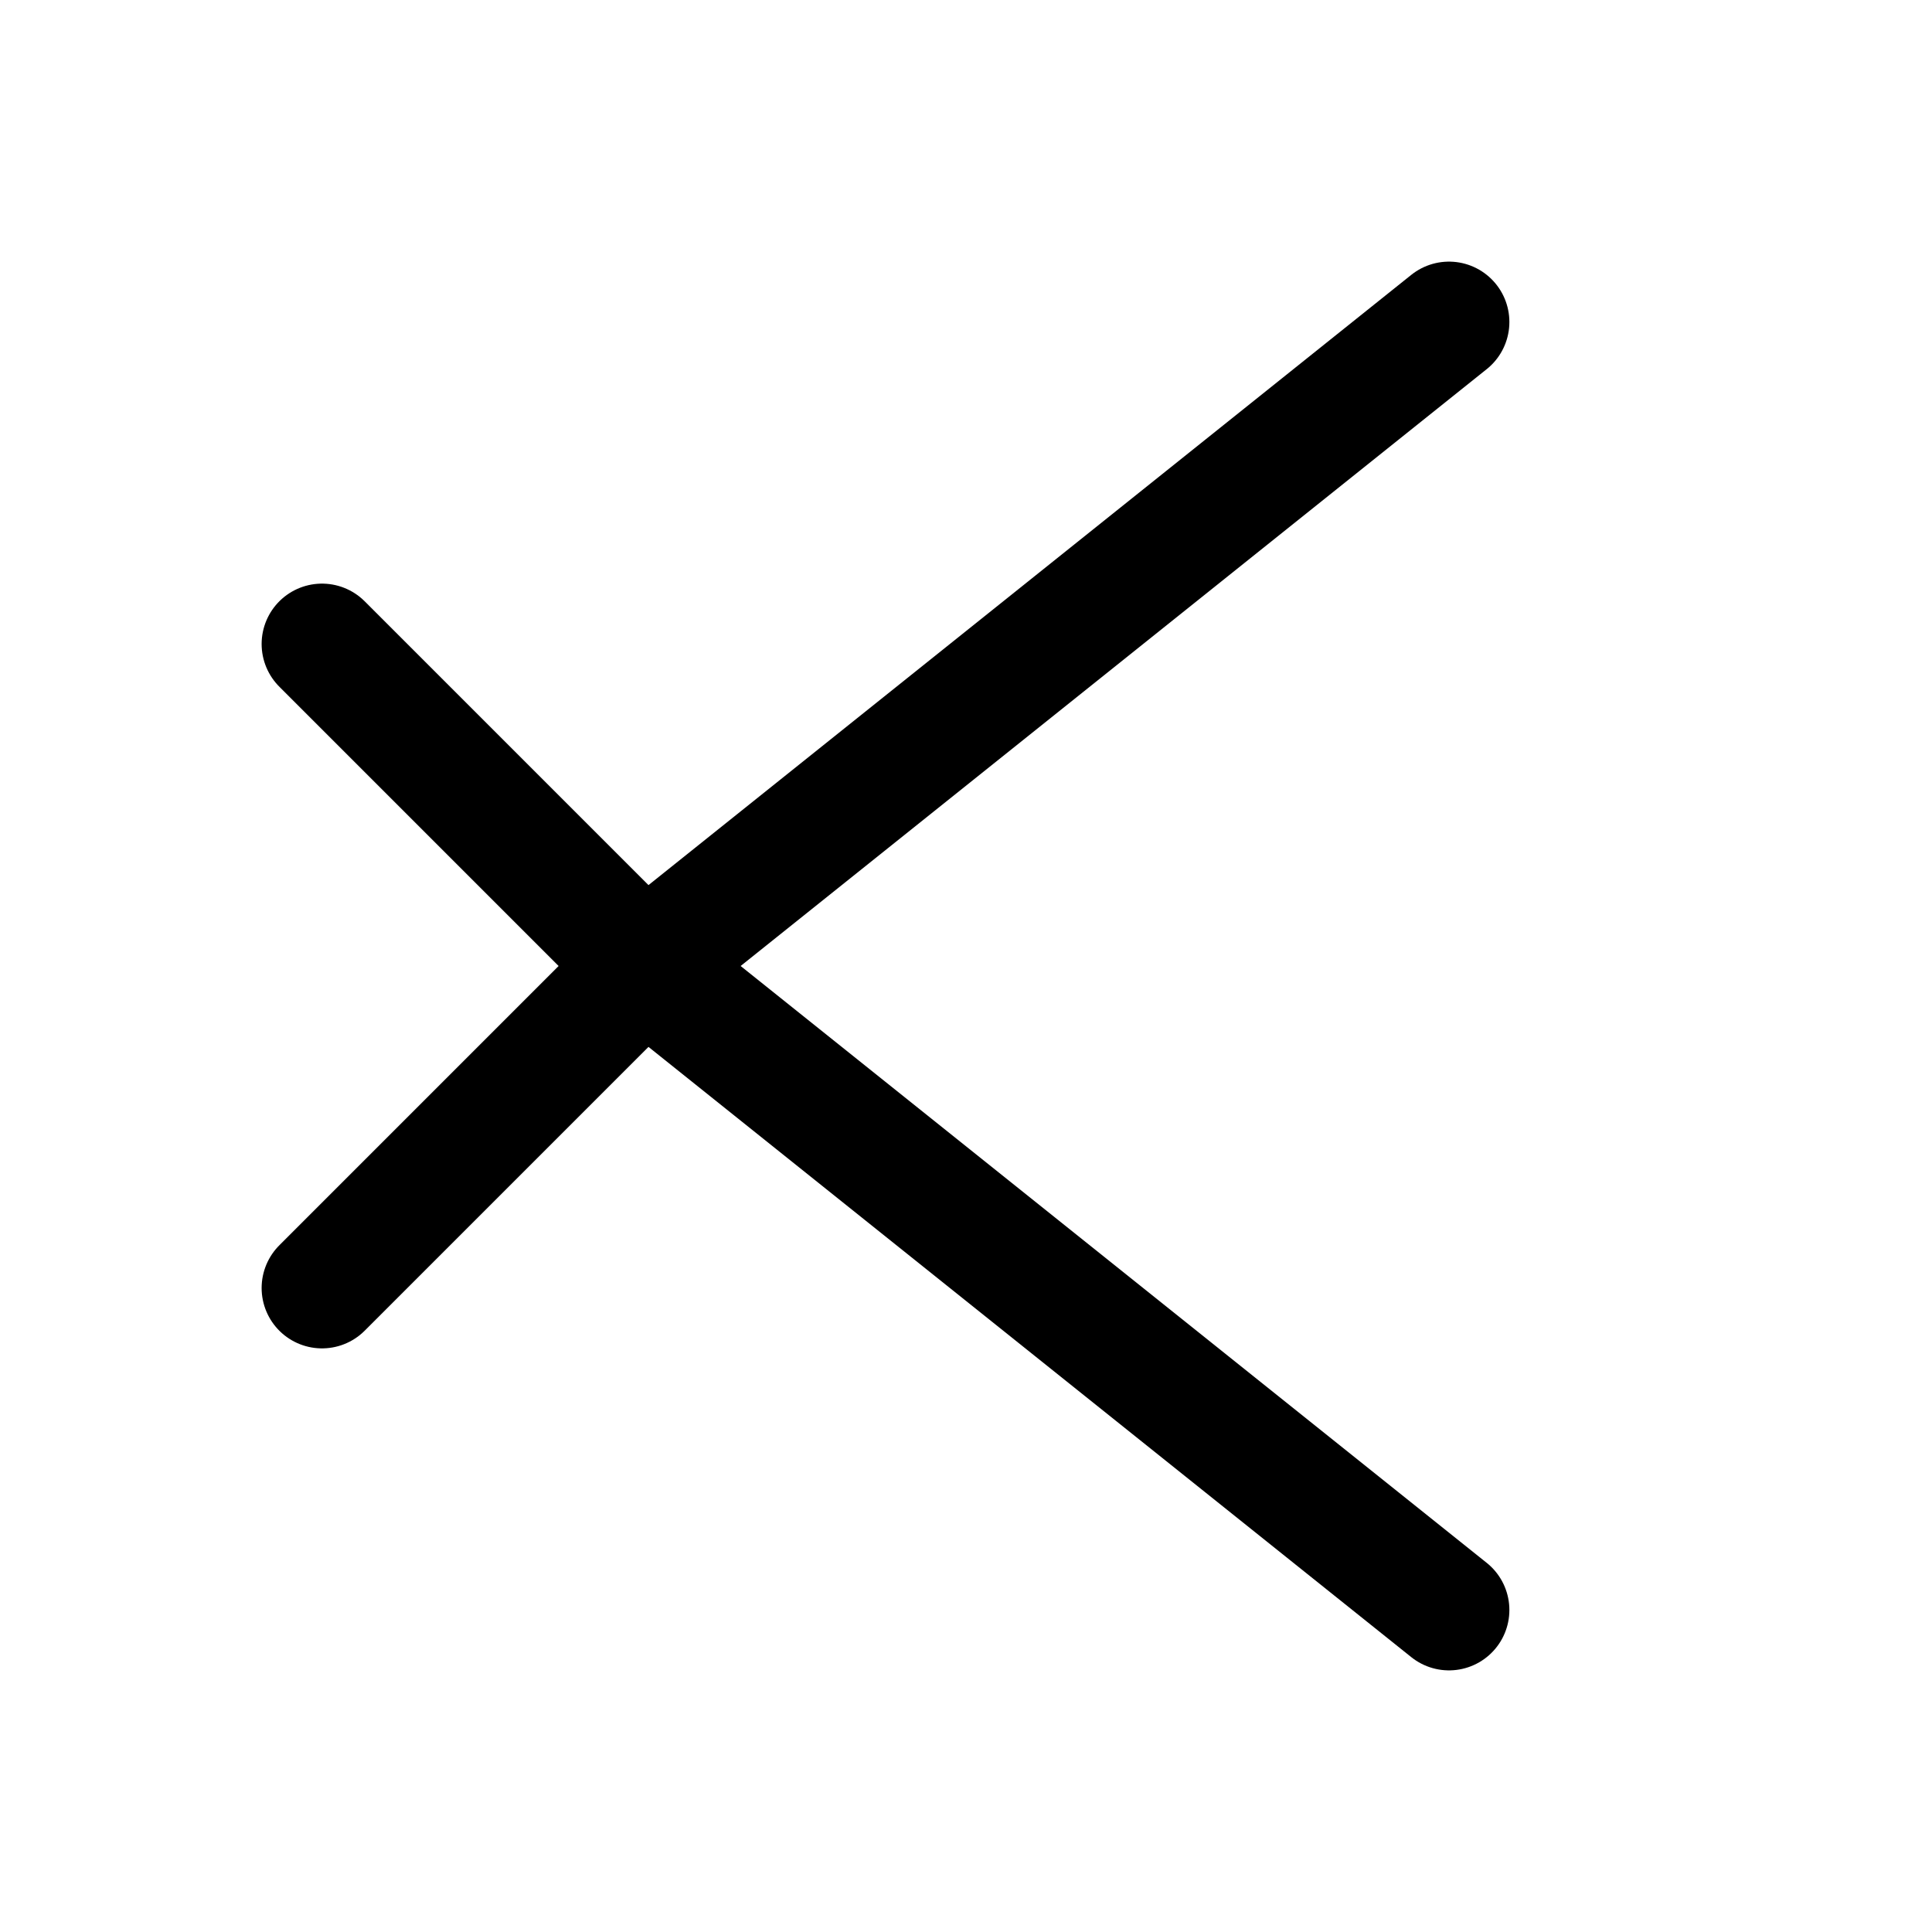
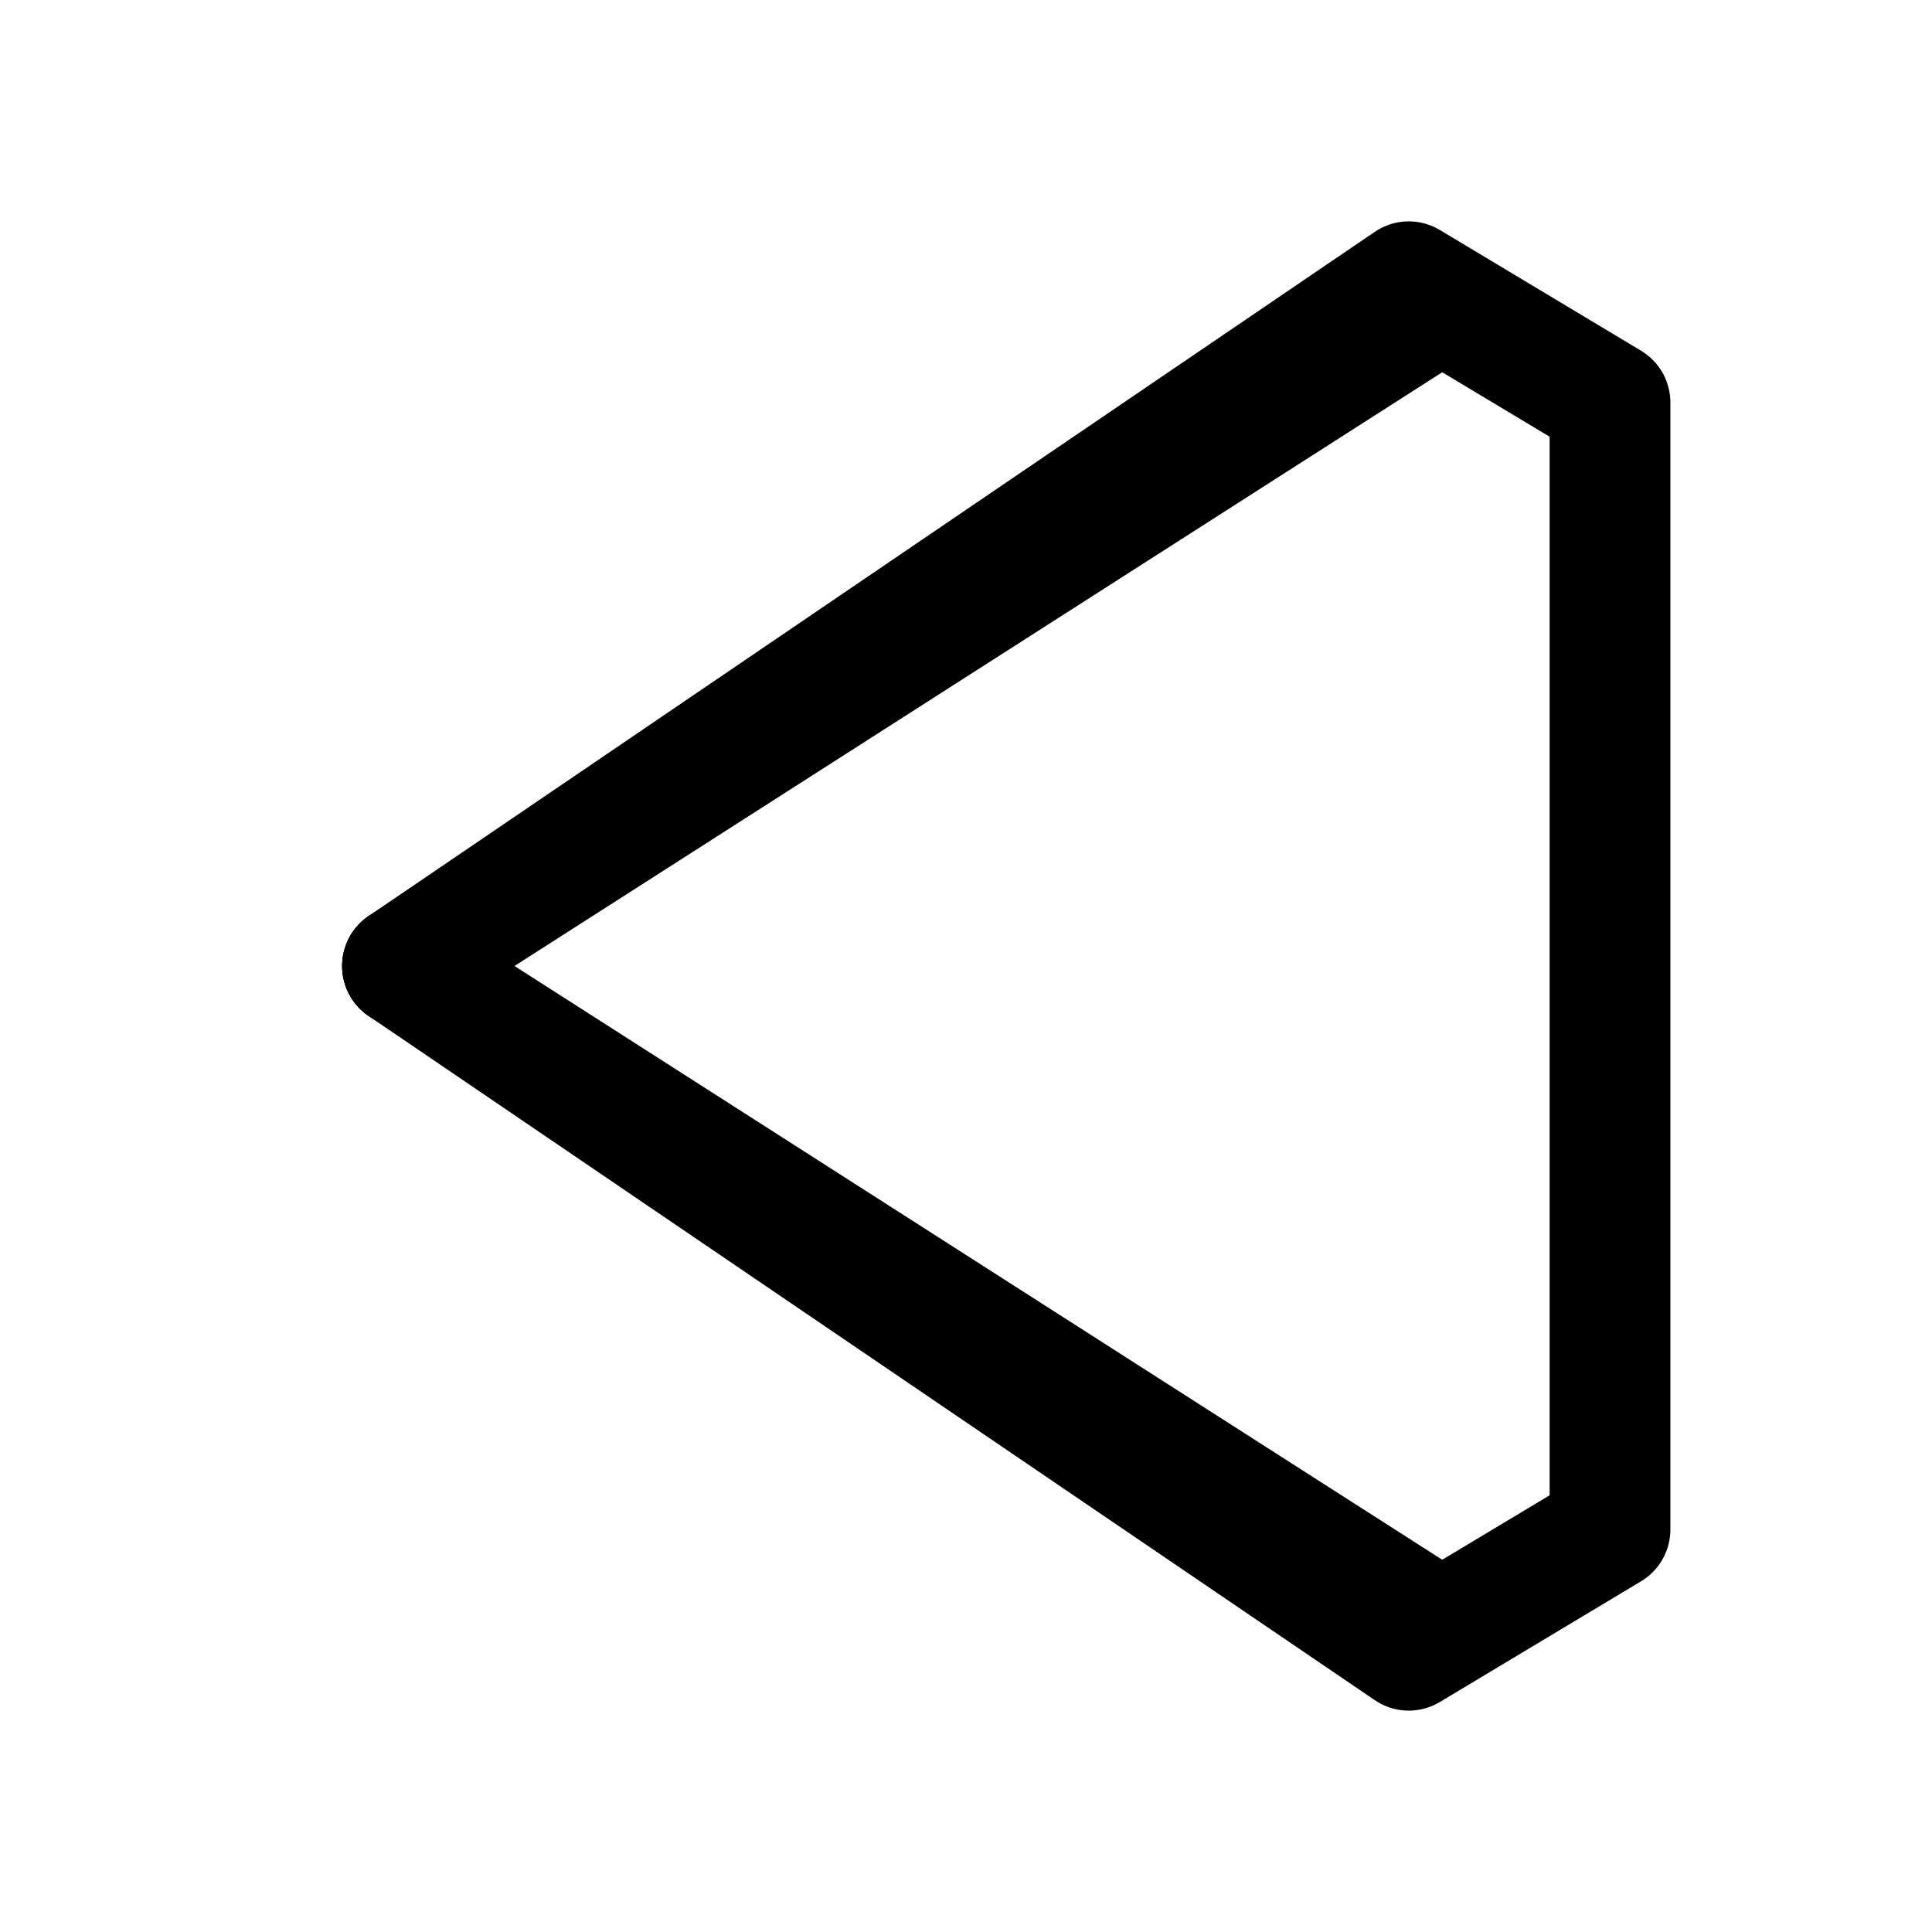
<svg xmlns="http://www.w3.org/2000/svg" viewBox="0 0 24 24" fill="none" stroke="currentColor" stroke-width="1.5" stroke-linecap="round" stroke-linejoin="round">
-   <path d="M4 8l4 4-4 4" />
-   <path d="M18 4L8 12l10 8" />
+   <path d="M17.5 3.5l2.5 1.5v14l-2.5 1.5L5 12z" />
+   <path d="M5 12l12.5-8" />
+   <path d="M5 12l12.5 8" />
</svg>
